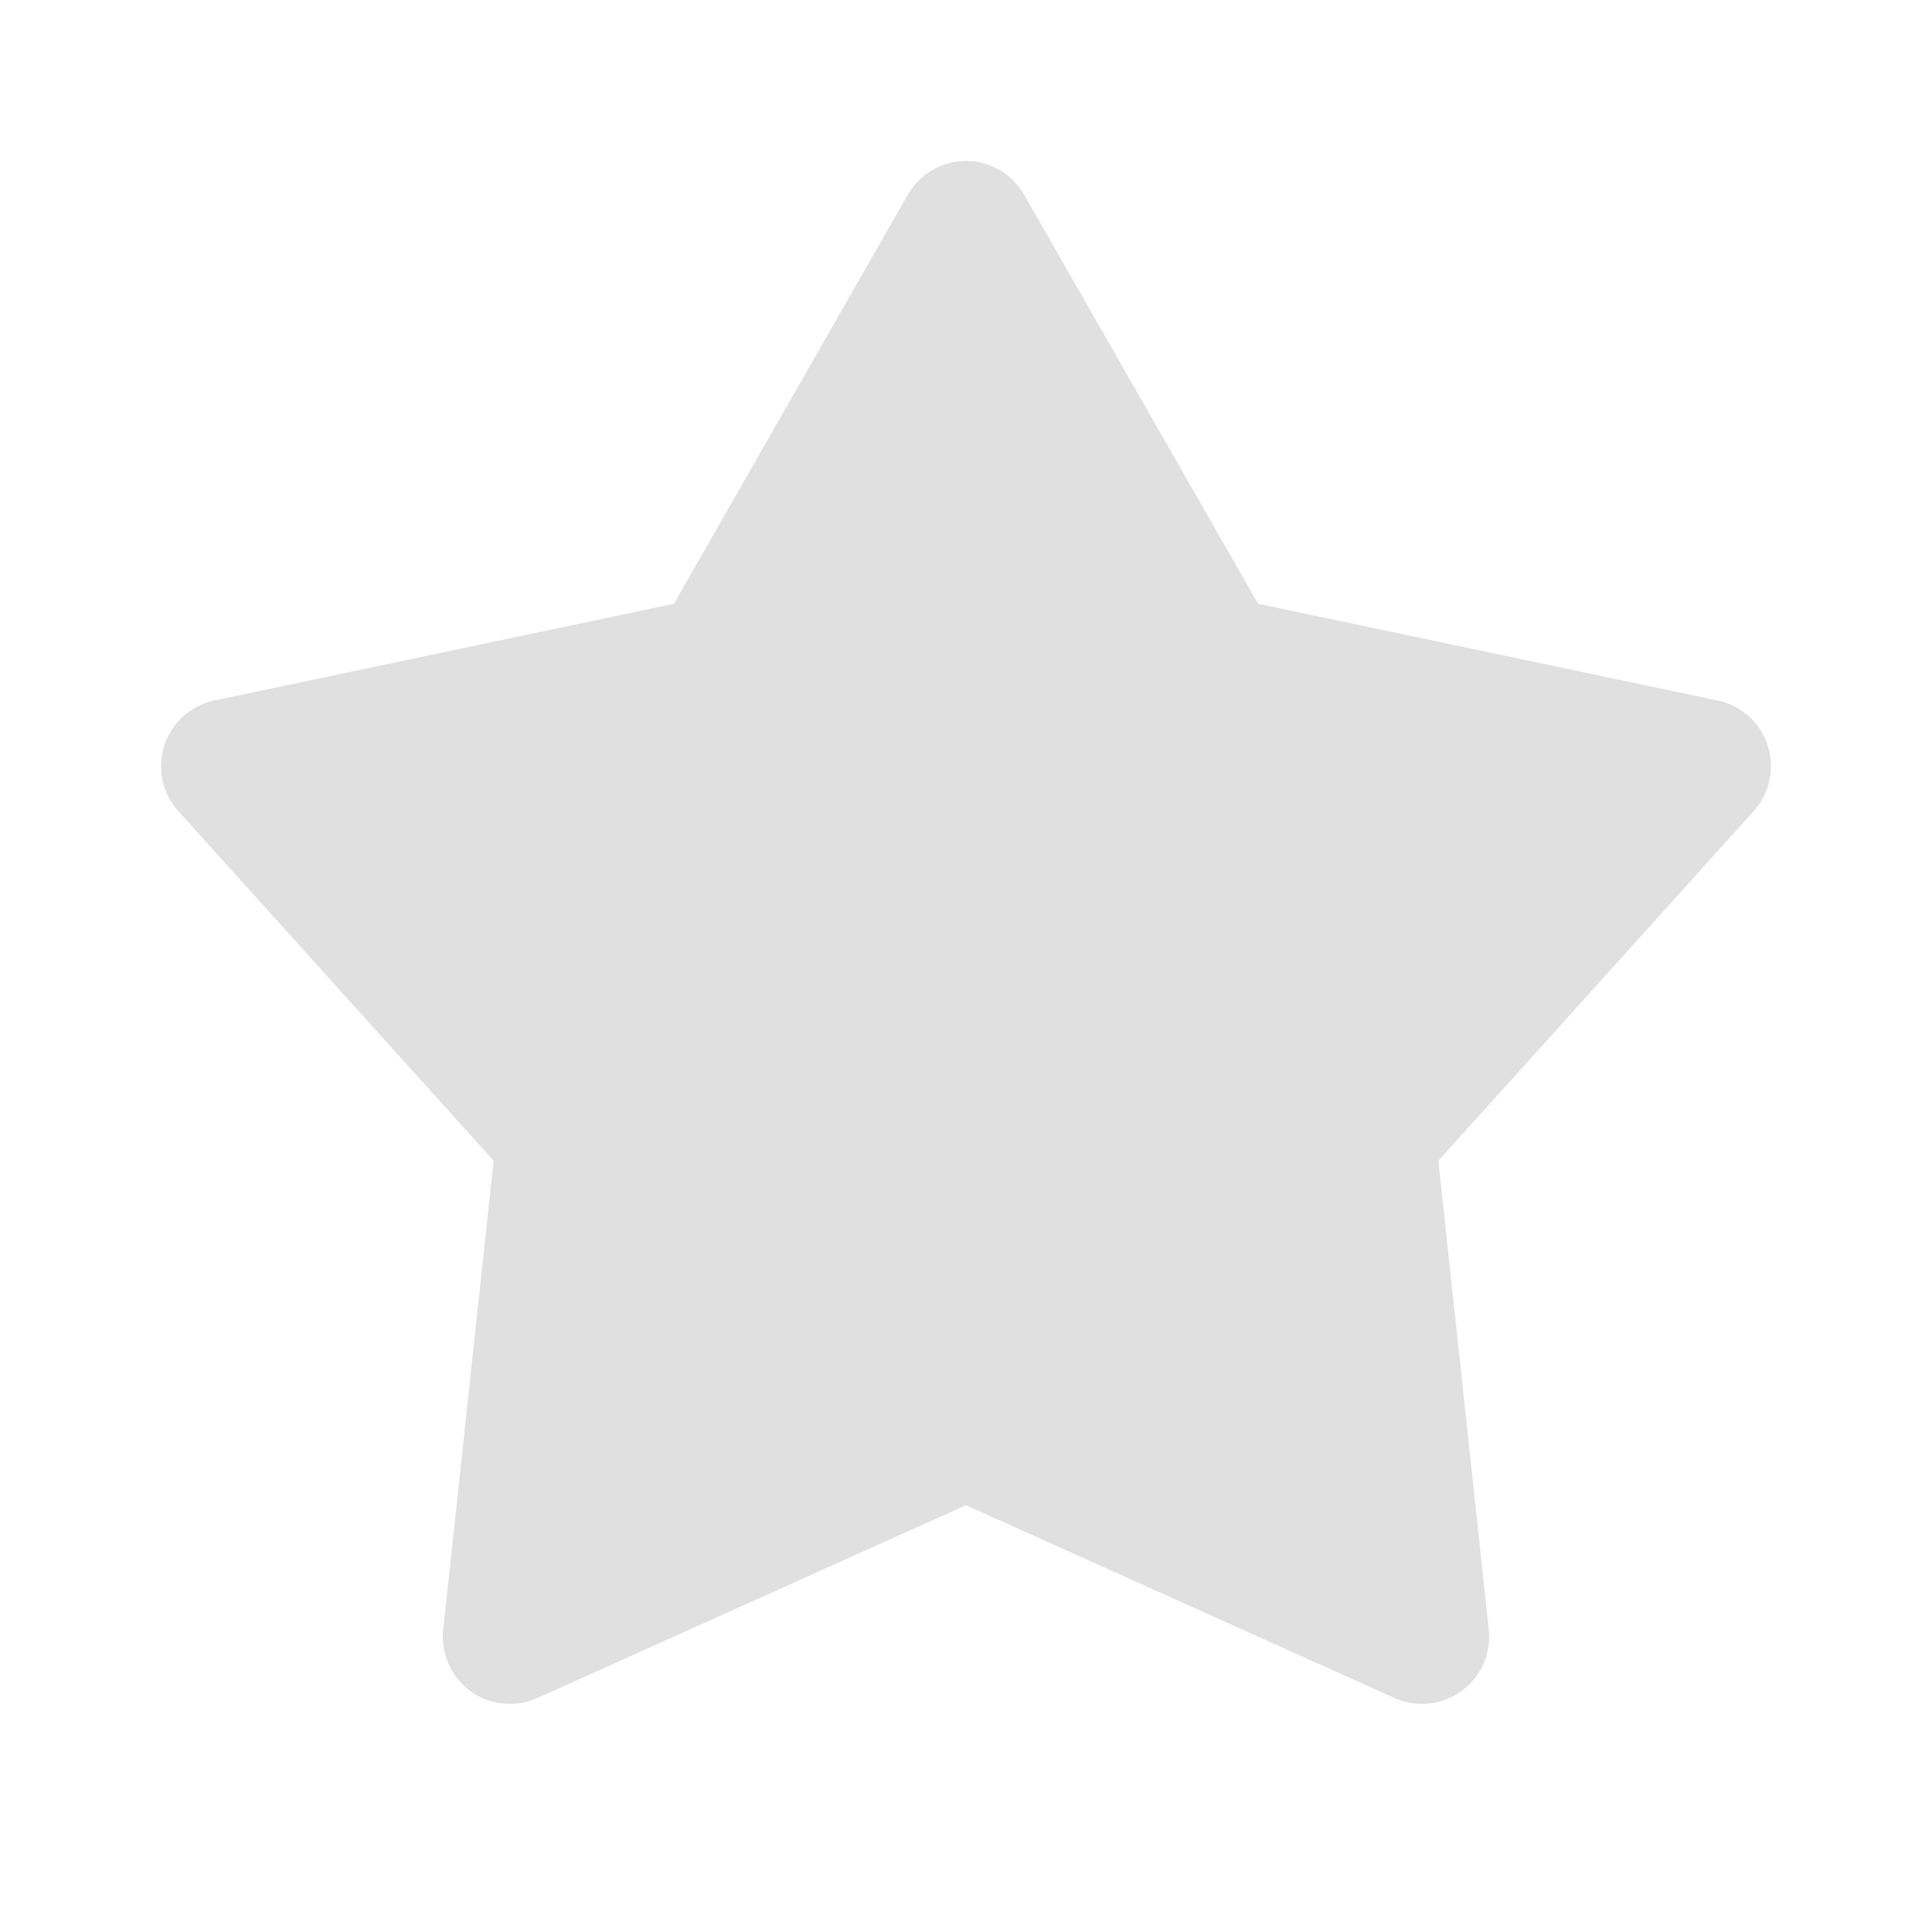
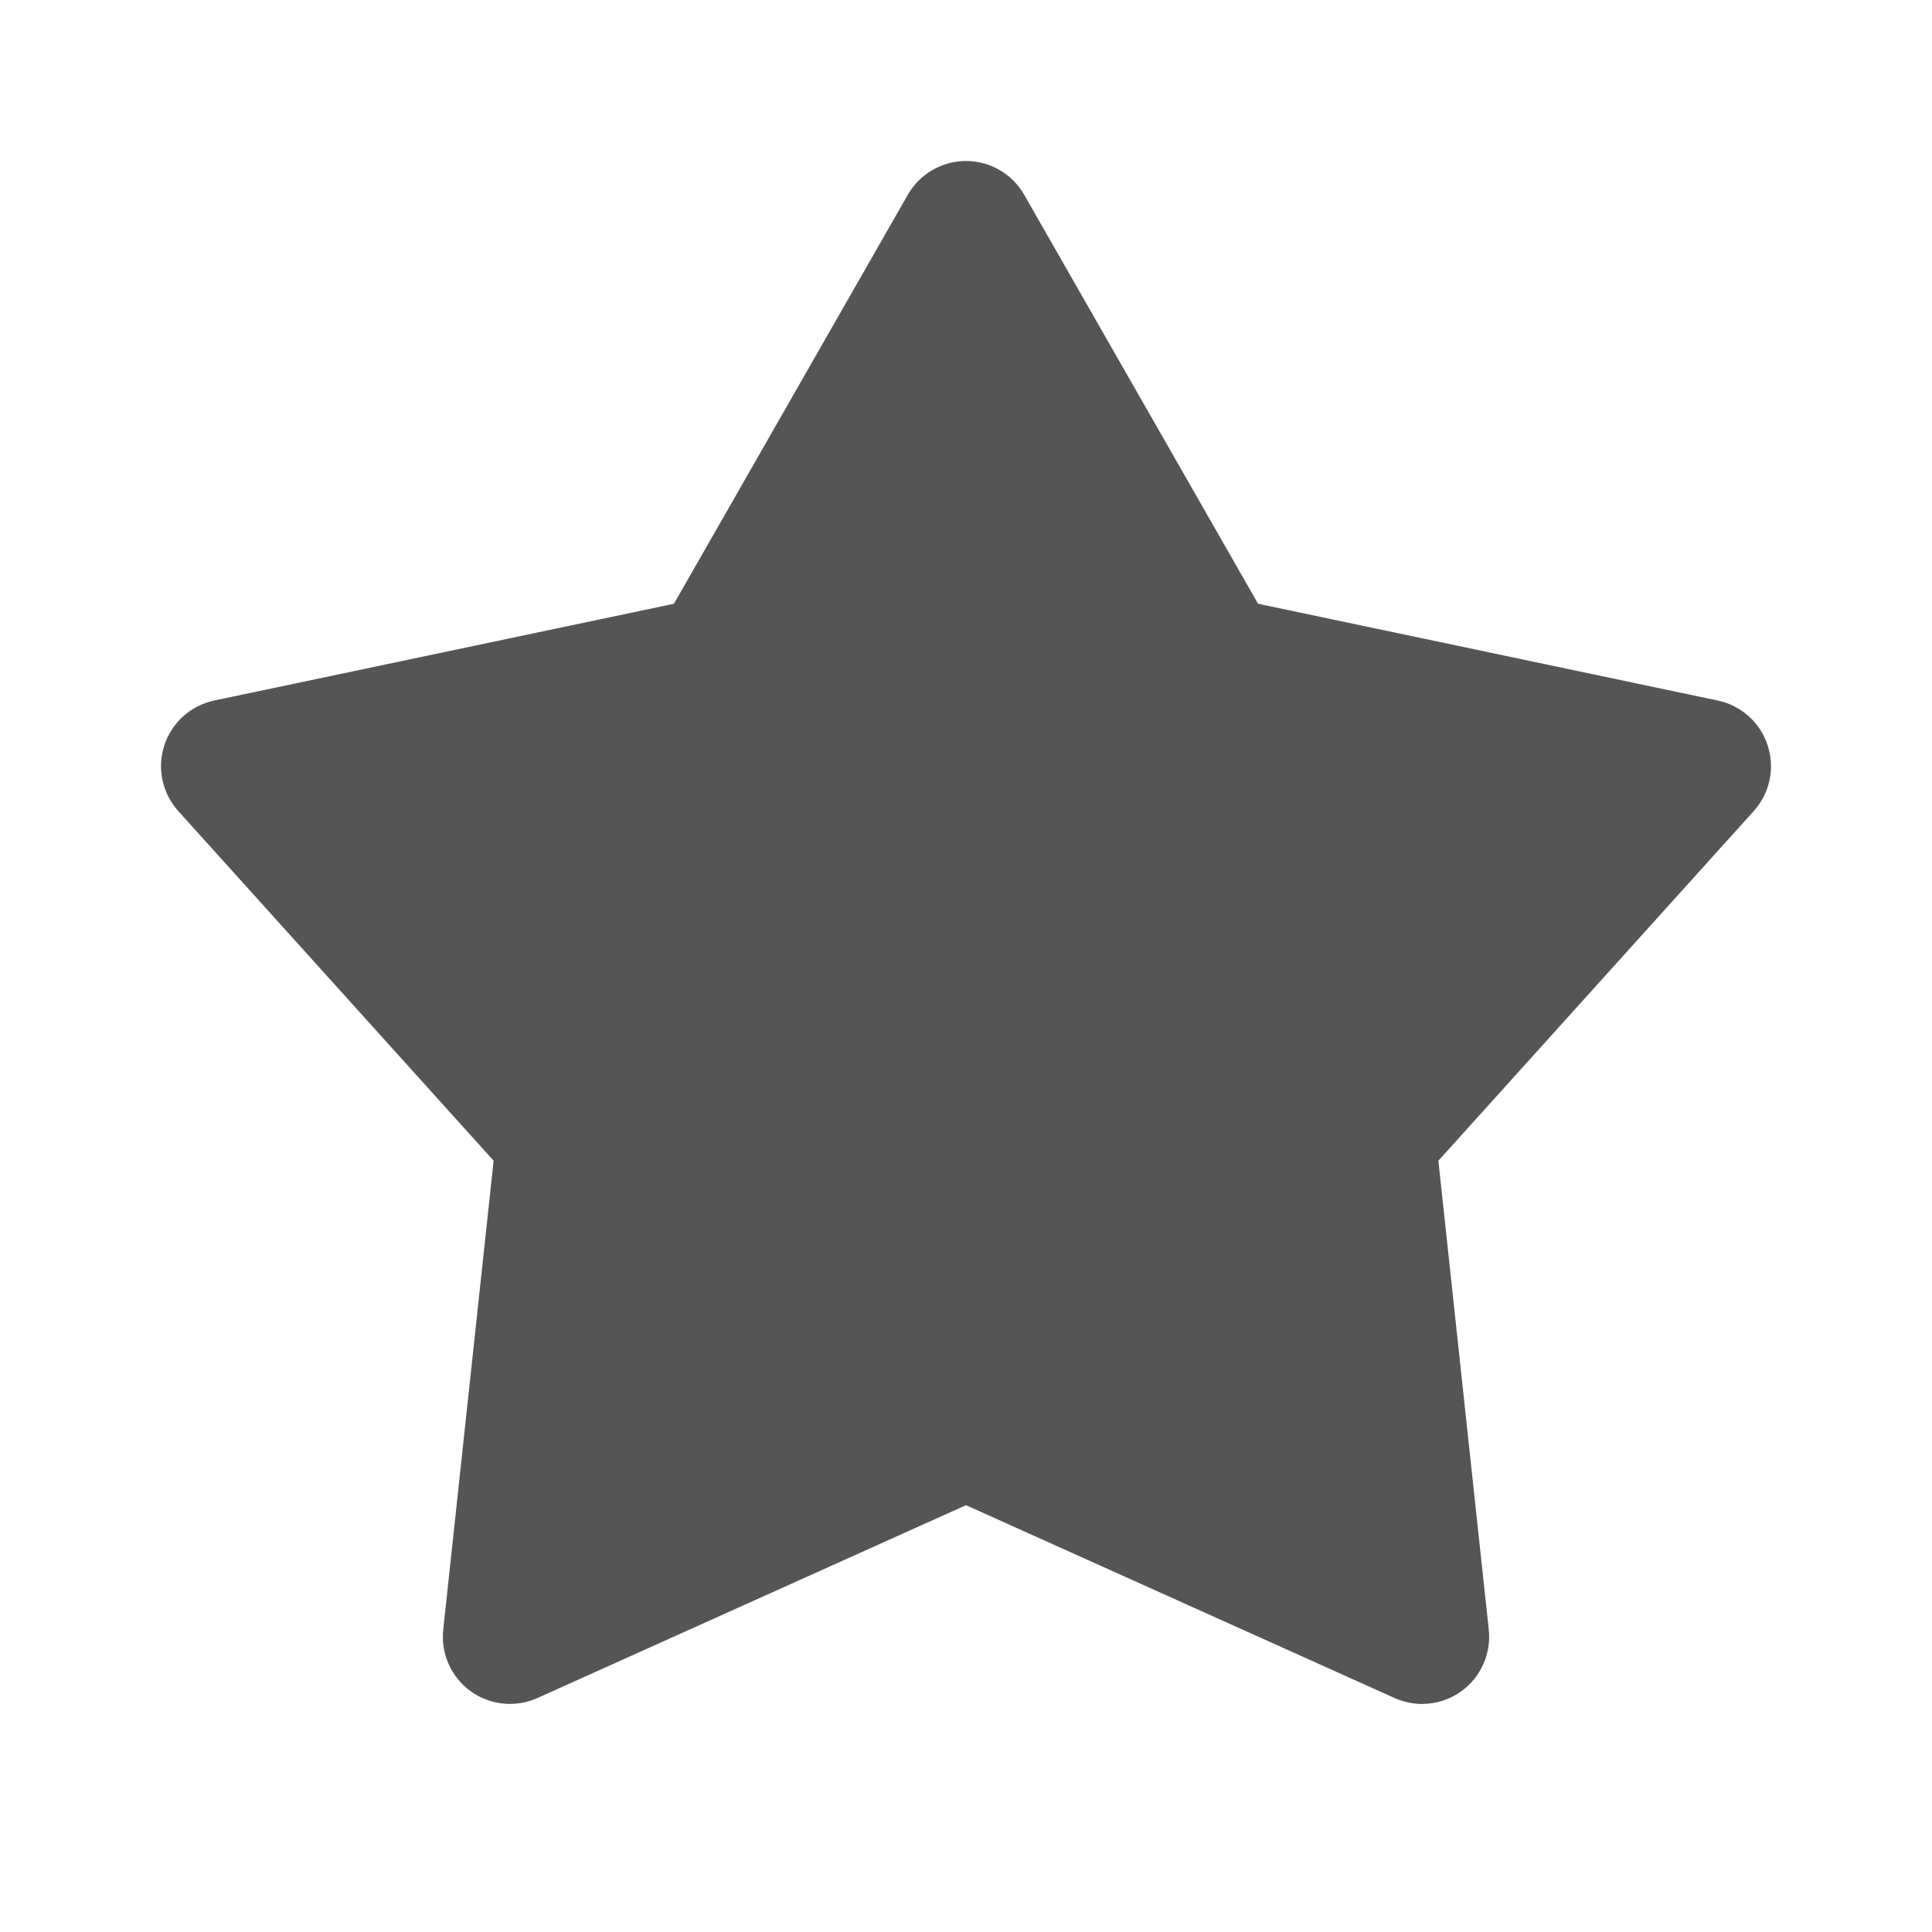
- <svg xmlns="http://www.w3.org/2000/svg" width="24" height="24" viewBox="0 0 24 24" fill="none">
-   <path fill-rule="evenodd" clip-rule="evenodd" d="M21.959 9.26C21.867 8.976 21.63 8.764 21.338 8.702L15.628 7.5L12.723 2.42C12.575 2.16 12.299 2 12 2C11.701 2 11.425 2.16 11.277 2.42L8.372 7.5L2.662 8.702C2.37 8.764 2.133 8.976 2.041 9.26C1.949 9.543 2.015 9.854 2.215 10.076L6.132 14.419L5.506 20.244C5.474 20.541 5.604 20.833 5.845 21.008C6.087 21.183 6.404 21.216 6.677 21.093L12 18.698L17.323 21.093C17.433 21.142 17.549 21.167 17.665 21.167C17.838 21.167 18.01 21.113 18.155 21.008C18.396 20.833 18.526 20.541 18.494 20.244L17.868 14.419L21.785 10.076C21.985 9.854 22.051 9.543 21.959 9.26Z" fill="#e0e0e0" />
+ <svg xmlns="http://www.w3.org/2000/svg" width="32" height="32" viewBox="0 0 24 24" fill="none">
+   <path fill-rule="evenodd" clip-rule="evenodd" d="M21.959 9.26C21.867 8.976 21.63 8.764 21.338 8.702L15.628 7.5L12.723 2.42C12.575 2.16 12.299 2 12 2C11.701 2 11.425 2.16 11.277 2.42L8.372 7.5L2.662 8.702C2.37 8.764 2.133 8.976 2.041 9.26C1.949 9.543 2.015 9.854 2.215 10.076L6.132 14.419L5.506 20.244C5.474 20.541 5.604 20.833 5.845 21.008C6.087 21.183 6.404 21.216 6.677 21.093L12 18.698L17.323 21.093C17.433 21.142 17.549 21.167 17.665 21.167C17.838 21.167 18.01 21.113 18.155 21.008C18.396 20.833 18.526 20.541 18.494 20.244L17.868 14.419L21.785 10.076C21.985 9.854 22.051 9.543 21.959 9.26Z" fill="#555" />
</svg>
